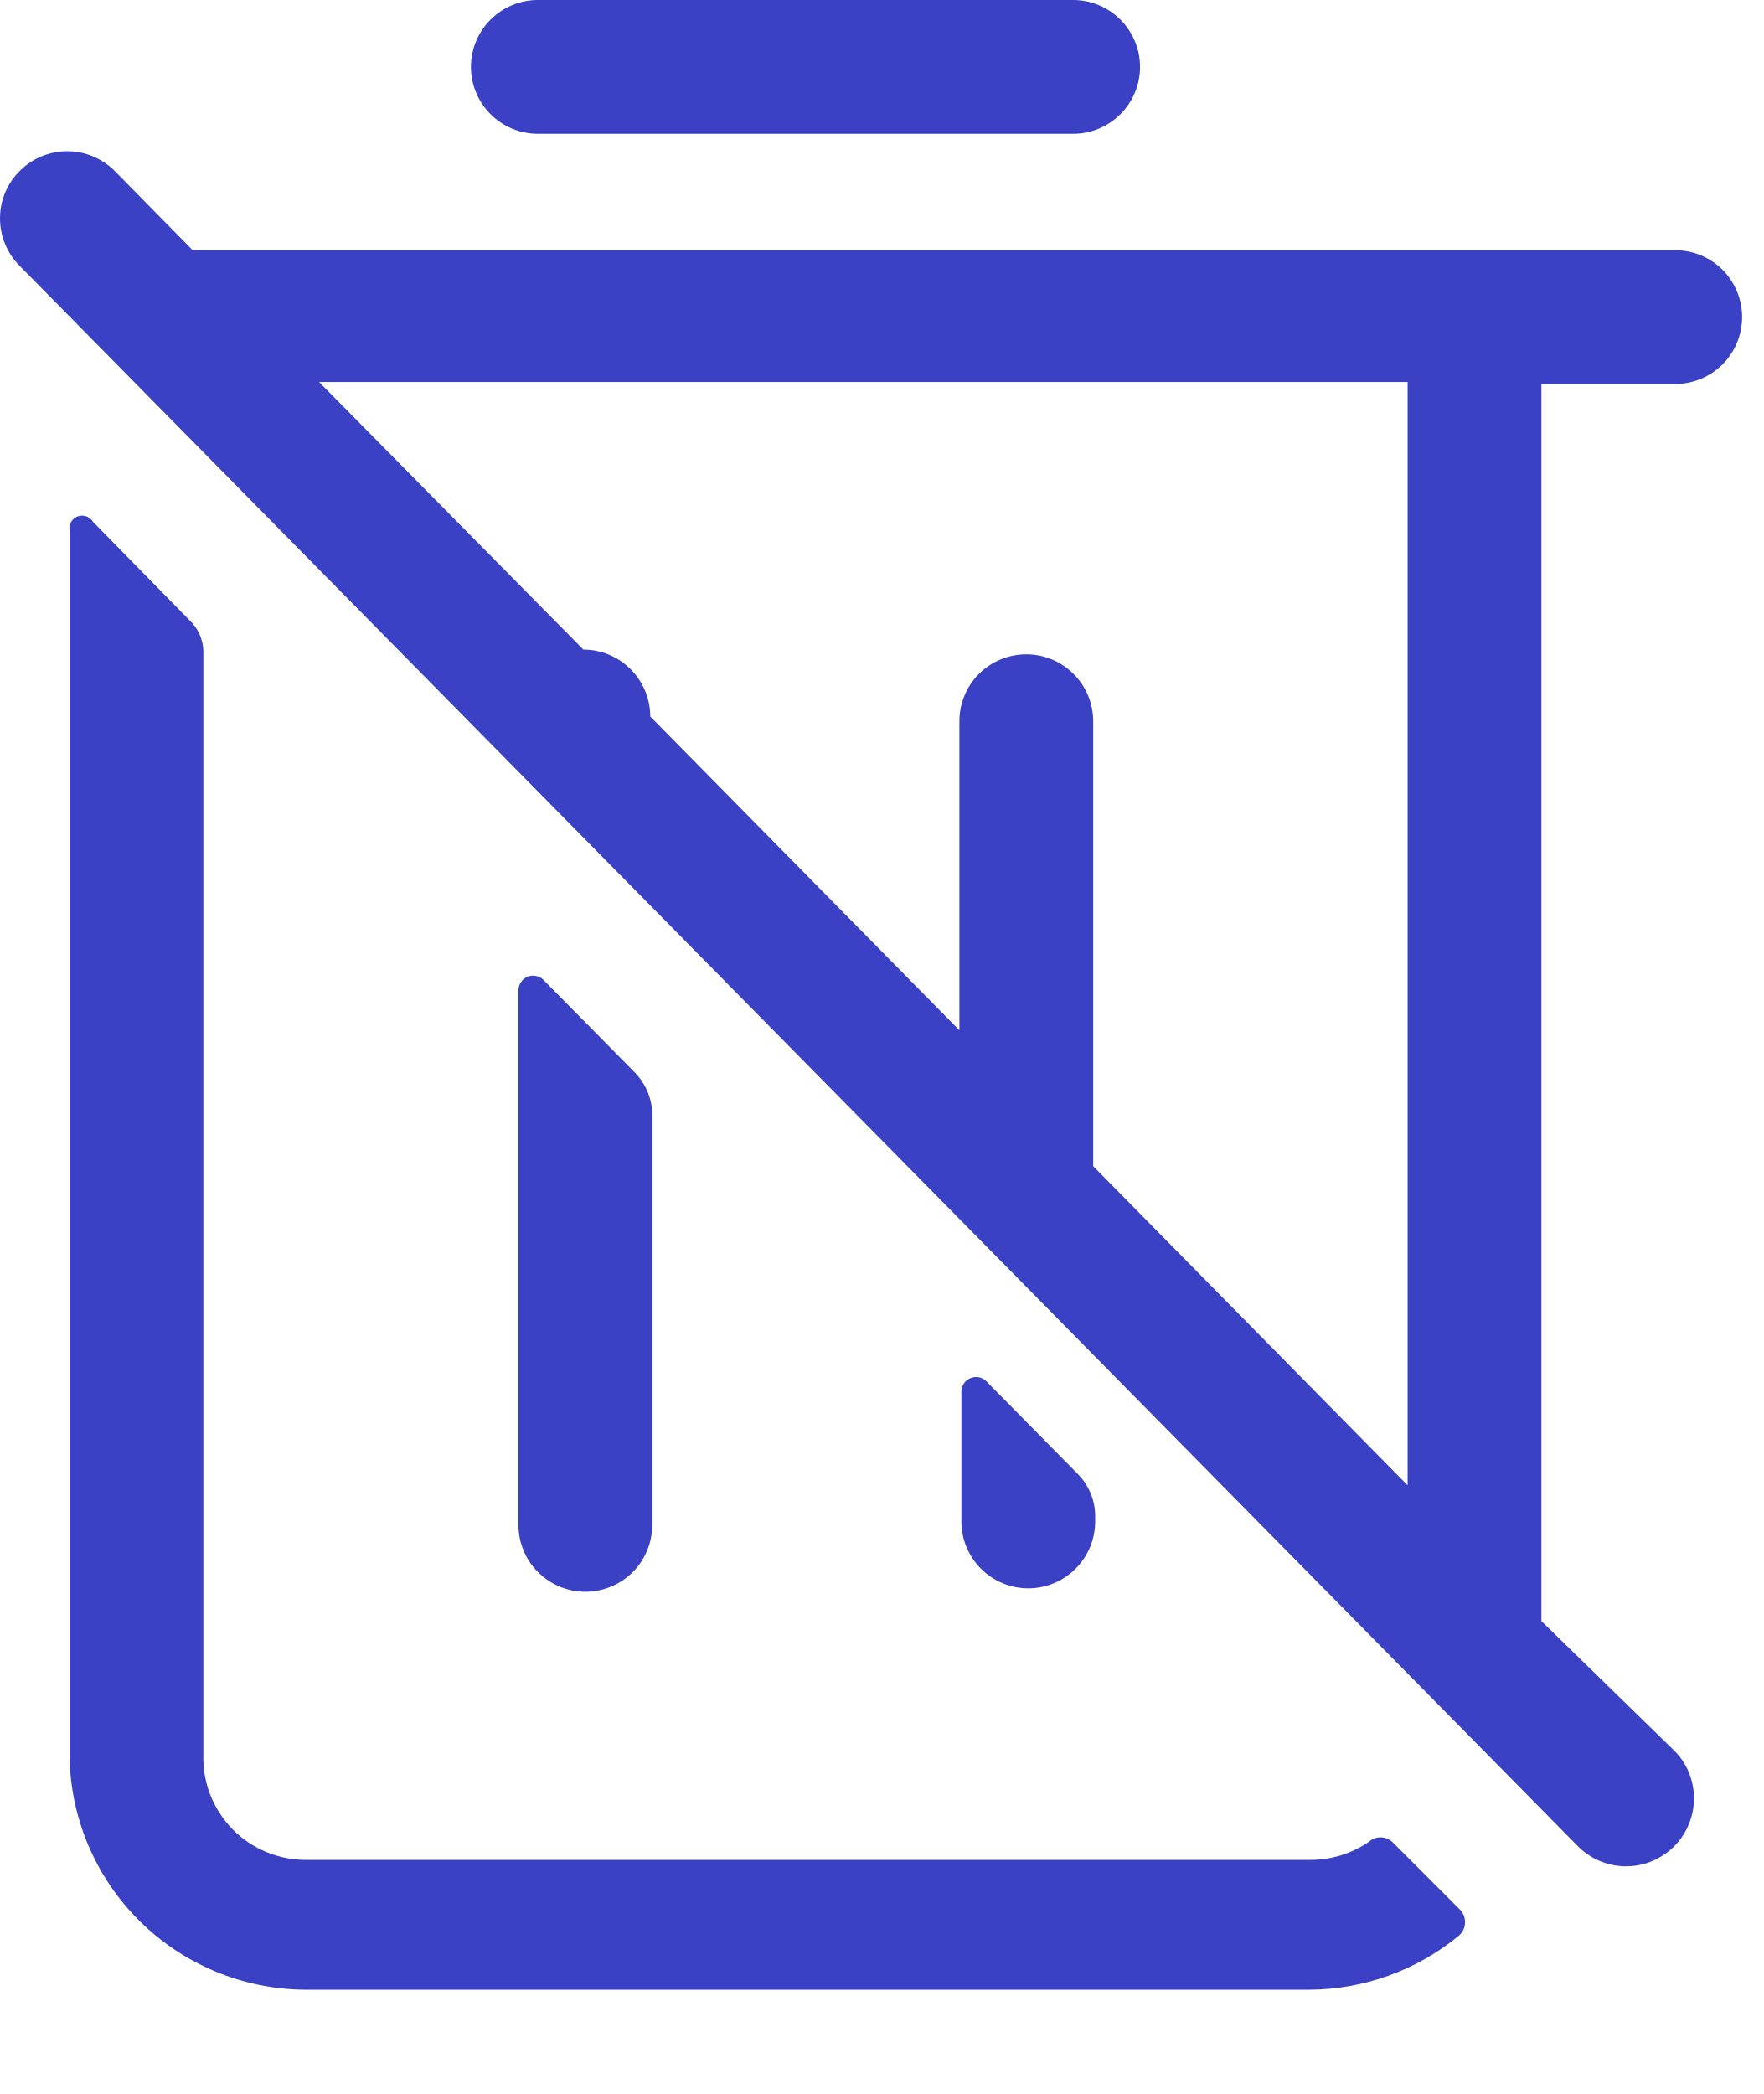
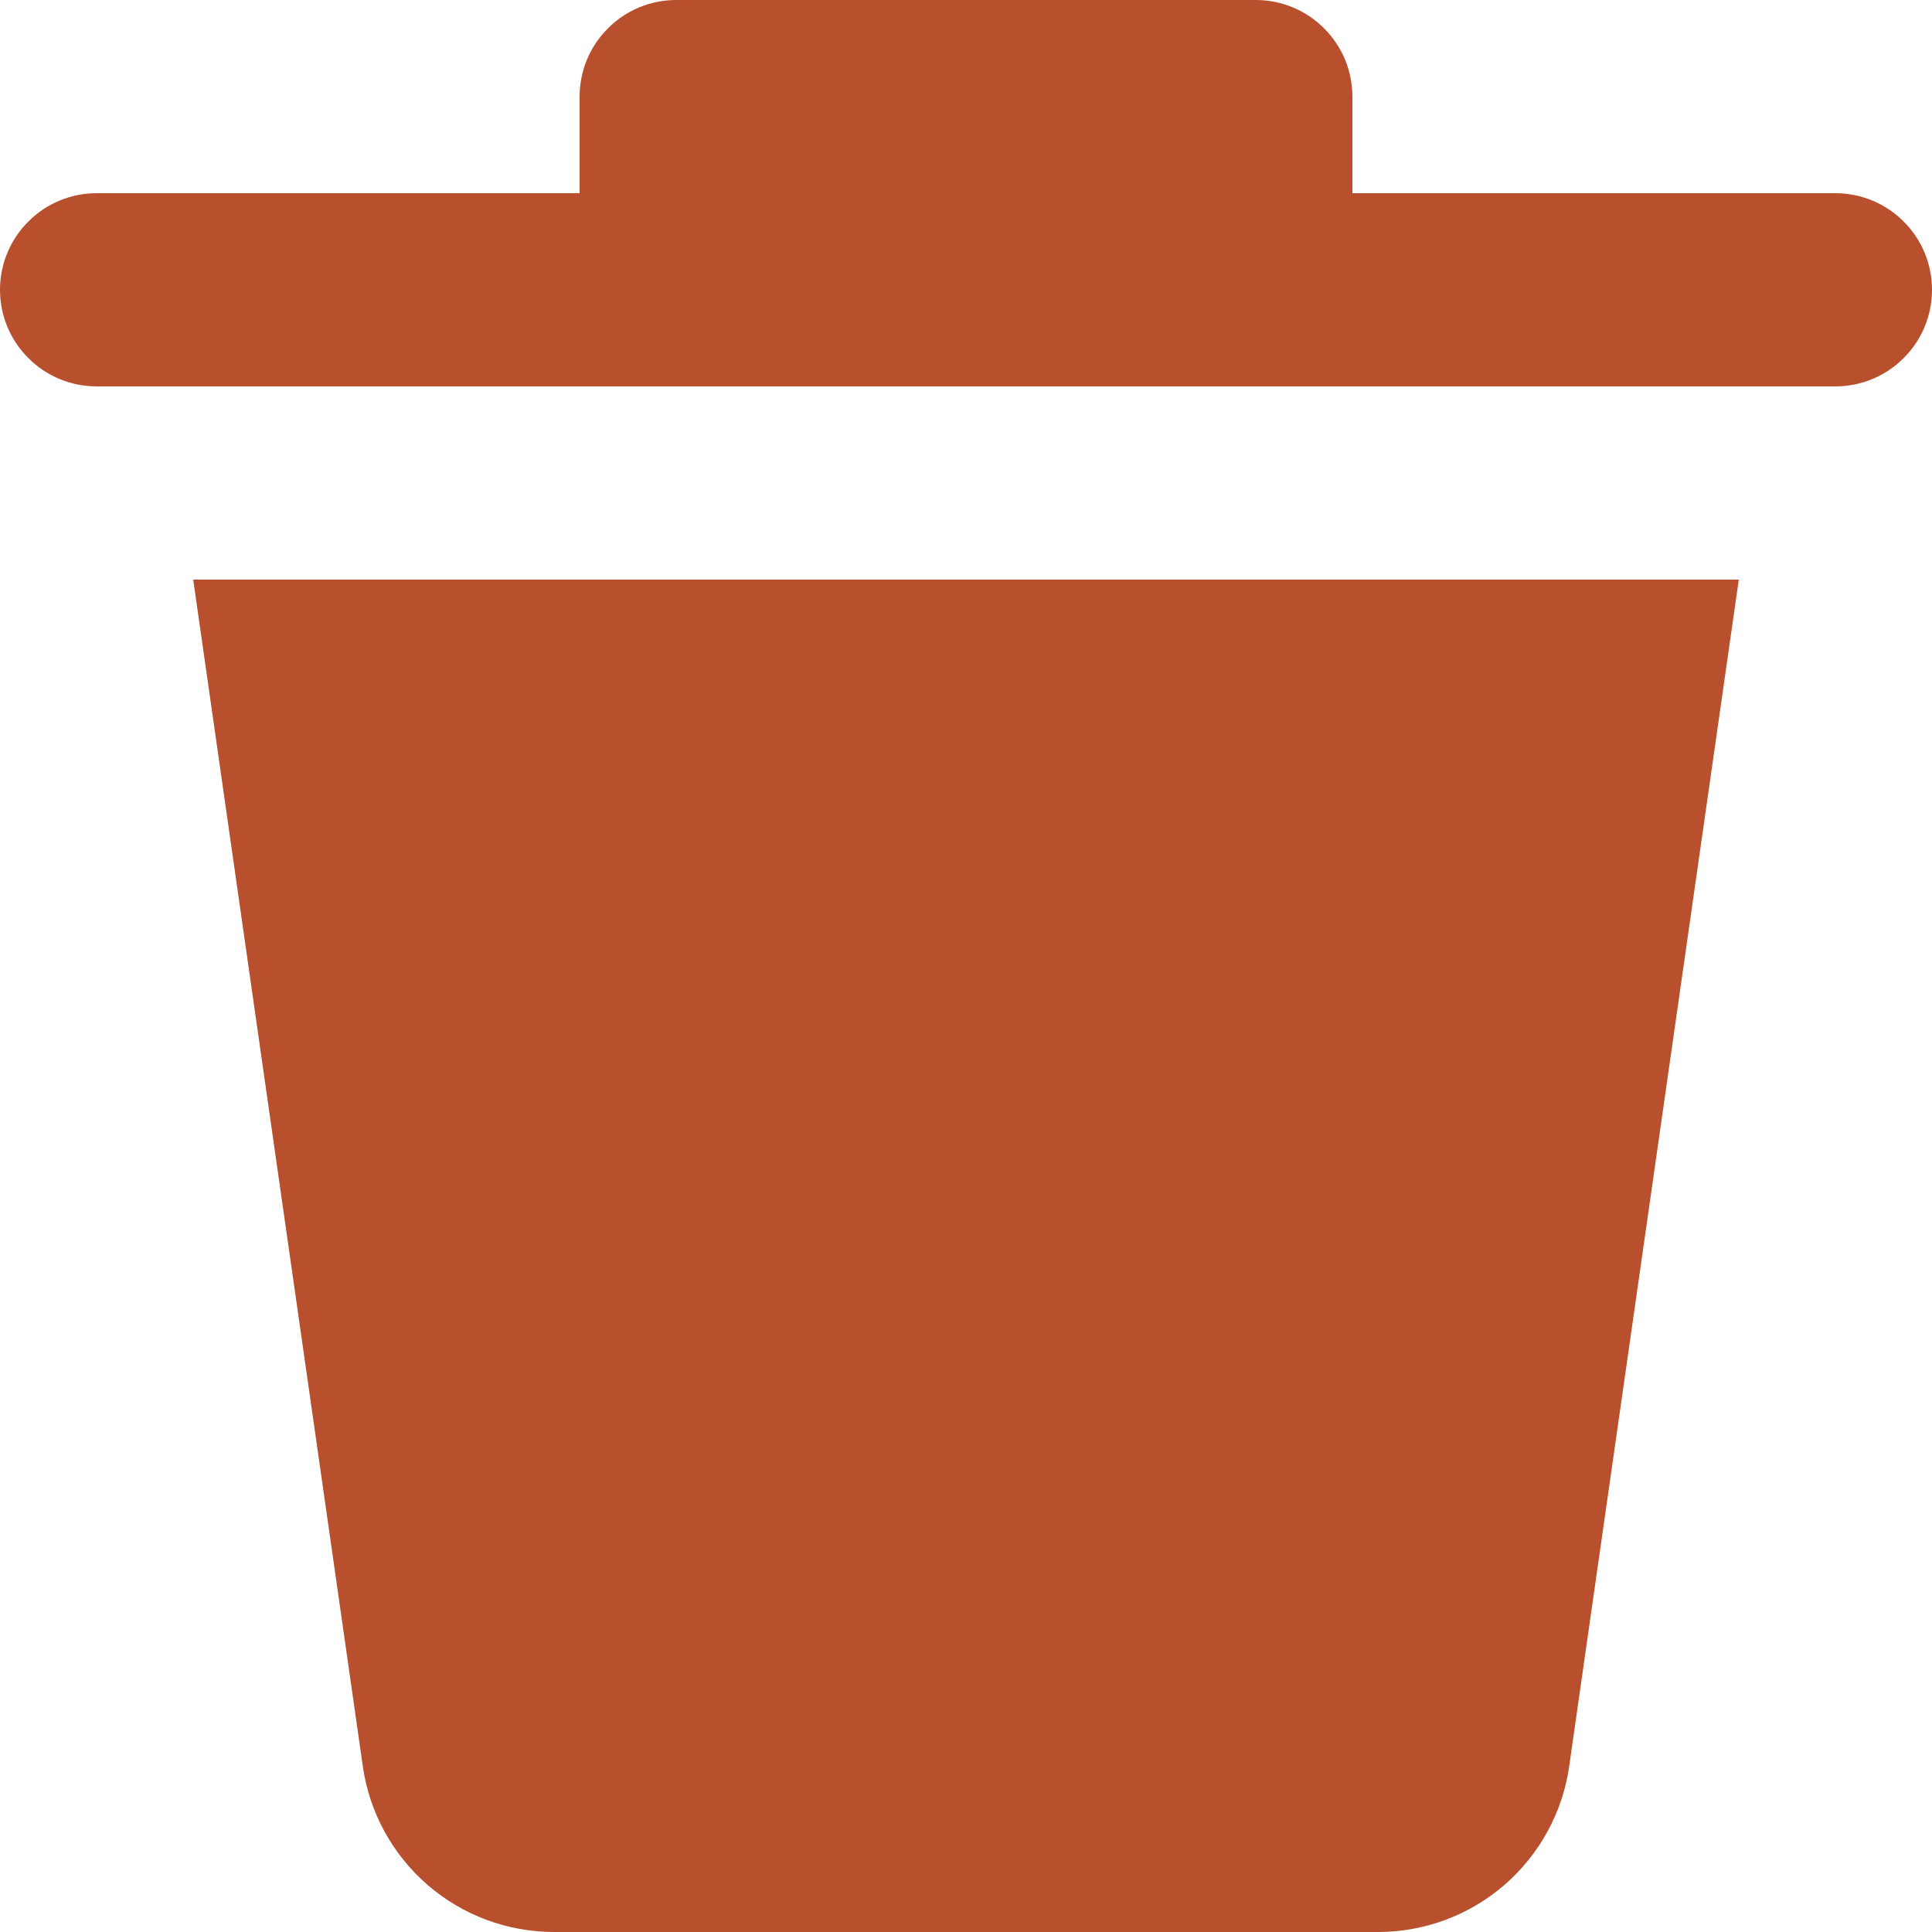
- <svg xmlns="http://www.w3.org/2000/svg" width="16" height="19" viewBox="0 0 16 19" fill="none">
-   <path d="M9.737 1.214C9.898 1.214 10.052 1.15 10.166 1.036C10.28 0.922 10.344 0.768 10.344 0.607C10.344 0.446 10.28 0.292 10.166 0.178C10.052 0.064 9.898 0 9.737 0H4.88C4.719 0 4.565 0.064 4.451 0.178C4.337 0.292 4.273 0.446 4.273 0.607C4.273 0.768 4.337 0.922 4.451 1.036C4.565 1.15 4.719 1.214 4.88 1.214H9.737Z" fill="#3B41C5" />
-   <path d="M1.748 5.657L0.843 4.734C0.829 4.711 0.808 4.694 0.783 4.685C0.757 4.676 0.73 4.677 0.704 4.686C0.679 4.695 0.658 4.713 0.645 4.736C0.631 4.76 0.626 4.787 0.631 4.813V15.917C0.634 16.483 0.86 17.024 1.26 17.424C1.66 17.824 2.202 18.05 2.768 18.054H11.874C12.372 18.053 12.855 17.879 13.239 17.562C13.256 17.547 13.27 17.528 13.279 17.507C13.289 17.486 13.293 17.463 13.293 17.441C13.293 17.418 13.289 17.395 13.279 17.374C13.27 17.353 13.256 17.334 13.239 17.319L12.632 16.712C12.603 16.686 12.566 16.671 12.526 16.671C12.487 16.671 12.449 16.686 12.42 16.712C12.263 16.82 12.076 16.877 11.886 16.876H2.78C2.655 16.877 2.531 16.852 2.415 16.804C2.3 16.756 2.195 16.685 2.108 16.596C2.021 16.506 1.953 16.4 1.907 16.283C1.862 16.166 1.841 16.042 1.845 15.917V5.943C1.851 5.838 1.816 5.736 1.748 5.657Z" fill="#3B41C5" />
-   <path d="M15.2 3.484C15.361 3.484 15.516 3.42 15.63 3.306C15.743 3.192 15.807 3.038 15.807 2.877C15.807 2.716 15.743 2.562 15.63 2.448C15.516 2.334 15.361 2.27 15.2 2.27H1.748L1.044 1.554C0.93 1.439 0.776 1.373 0.614 1.372C0.452 1.371 0.297 1.434 0.182 1.548C0.066 1.661 0.001 1.816 1.51352e-05 1.977C-0.001 2.139 0.062 2.295 0.176 2.41L14.308 16.743C14.421 16.861 14.576 16.93 14.739 16.934C14.82 16.936 14.9 16.922 14.976 16.893C15.051 16.863 15.12 16.82 15.179 16.764C15.238 16.708 15.285 16.641 15.317 16.567C15.35 16.493 15.368 16.414 15.37 16.333C15.372 16.252 15.358 16.171 15.329 16.096C15.3 16.02 15.256 15.951 15.2 15.893L13.986 14.709V3.484H15.2ZM12.772 13.477L9.919 10.581V6.544C9.919 6.383 9.855 6.228 9.741 6.115C9.627 6.001 9.473 5.937 9.312 5.937C9.151 5.937 8.996 6.001 8.882 6.115C8.769 6.228 8.705 6.383 8.705 6.544V9.348L5.9 6.501C5.9 6.34 5.836 6.186 5.722 6.072C5.608 5.958 5.454 5.894 5.293 5.894L2.895 3.466H12.772V13.477Z" fill="#3B41C5" />
-   <path d="M5.918 13.806V10.121C5.919 10.049 5.905 9.978 5.878 9.911C5.851 9.844 5.811 9.784 5.761 9.732L4.929 8.889C4.91 8.871 4.887 8.859 4.862 8.855C4.837 8.85 4.811 8.853 4.787 8.862C4.764 8.872 4.743 8.888 4.729 8.909C4.714 8.93 4.705 8.954 4.704 8.98V13.836C4.704 13.997 4.768 14.152 4.882 14.265C4.996 14.379 5.15 14.443 5.311 14.443C5.472 14.443 5.627 14.379 5.741 14.265C5.854 14.152 5.918 13.997 5.918 13.836V13.806Z" fill="#3B41C5" />
-   <path d="M9.937 13.805V13.762C9.938 13.691 9.924 13.619 9.897 13.553C9.87 13.486 9.83 13.425 9.779 13.374L8.947 12.53C8.929 12.513 8.906 12.501 8.881 12.496C8.856 12.492 8.83 12.494 8.806 12.504C8.782 12.514 8.762 12.53 8.747 12.55C8.733 12.571 8.724 12.596 8.723 12.621V13.805C8.723 13.966 8.787 14.12 8.901 14.234C9.014 14.348 9.169 14.412 9.33 14.412C9.491 14.412 9.645 14.348 9.759 14.234C9.873 14.12 9.937 13.966 9.937 13.805Z" fill="#3B41C5" />
+ <svg xmlns="http://www.w3.org/2000/svg" width="18" height="18" viewBox="0 0 18 18" fill="none">
+   <path d="M3.38 16.455L1.8 5.4H16.2L14.62 16.455C14.559 16.884 14.345 17.276 14.018 17.56C13.691 17.844 13.272 18 12.838 18H5.162C4.728 18 4.309 17.844 3.982 17.56C3.655 17.276 3.441 16.884 3.38 16.455ZM17.1 1.8H12.6V0.9C12.6 0.661 12.505 0.432 12.336 0.264C12.168 0.095 11.939 0 11.7 0H6.3C6.061 0 5.832 0.095 5.664 0.264C5.495 0.432 5.4 0.661 5.4 0.9V1.8H0.9C0.661 1.8 0.432 1.895 0.264 2.064C0.095 2.232 0 2.461 0 2.7C0 2.939 0.095 3.168 0.264 3.336C0.432 3.505 0.661 3.6 0.9 3.6H17.1C17.339 3.6 17.568 3.505 17.736 3.336C17.905 3.168 18 2.939 18 2.7C18 2.461 17.905 2.232 17.736 2.064C17.568 1.895 17.339 1.8 17.1 1.8Z" fill="#B8502E" />
</svg>
